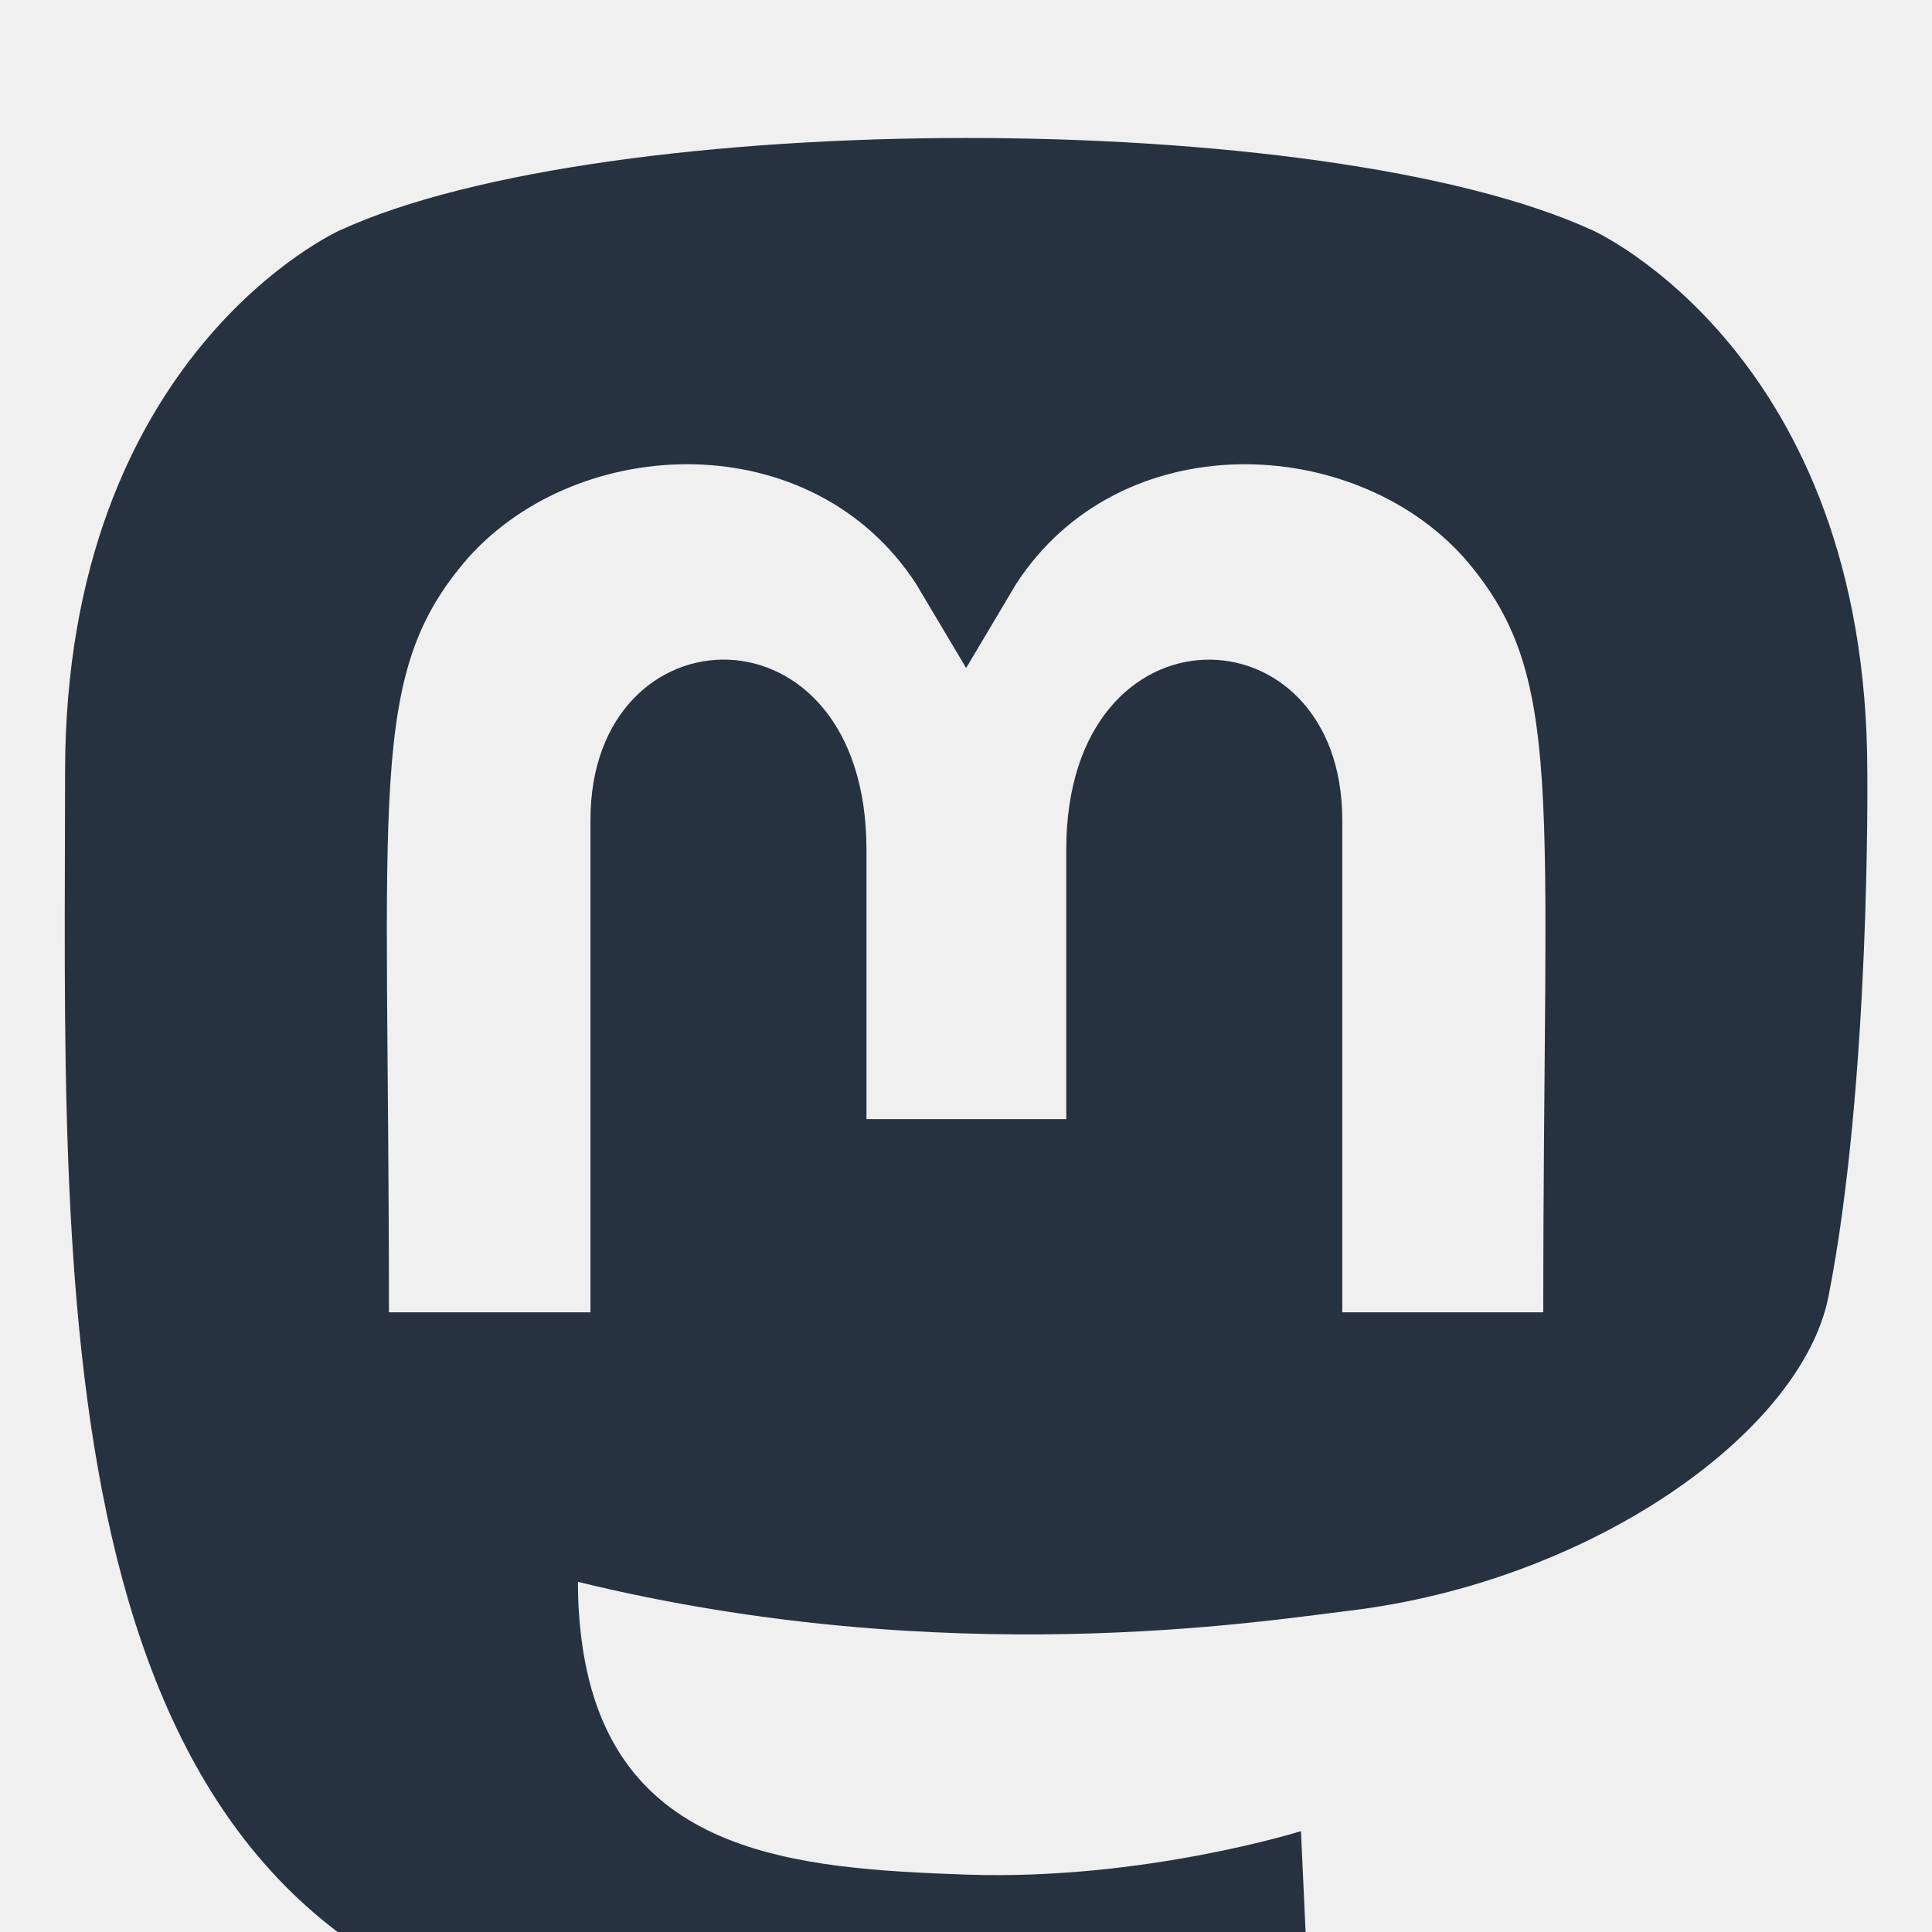
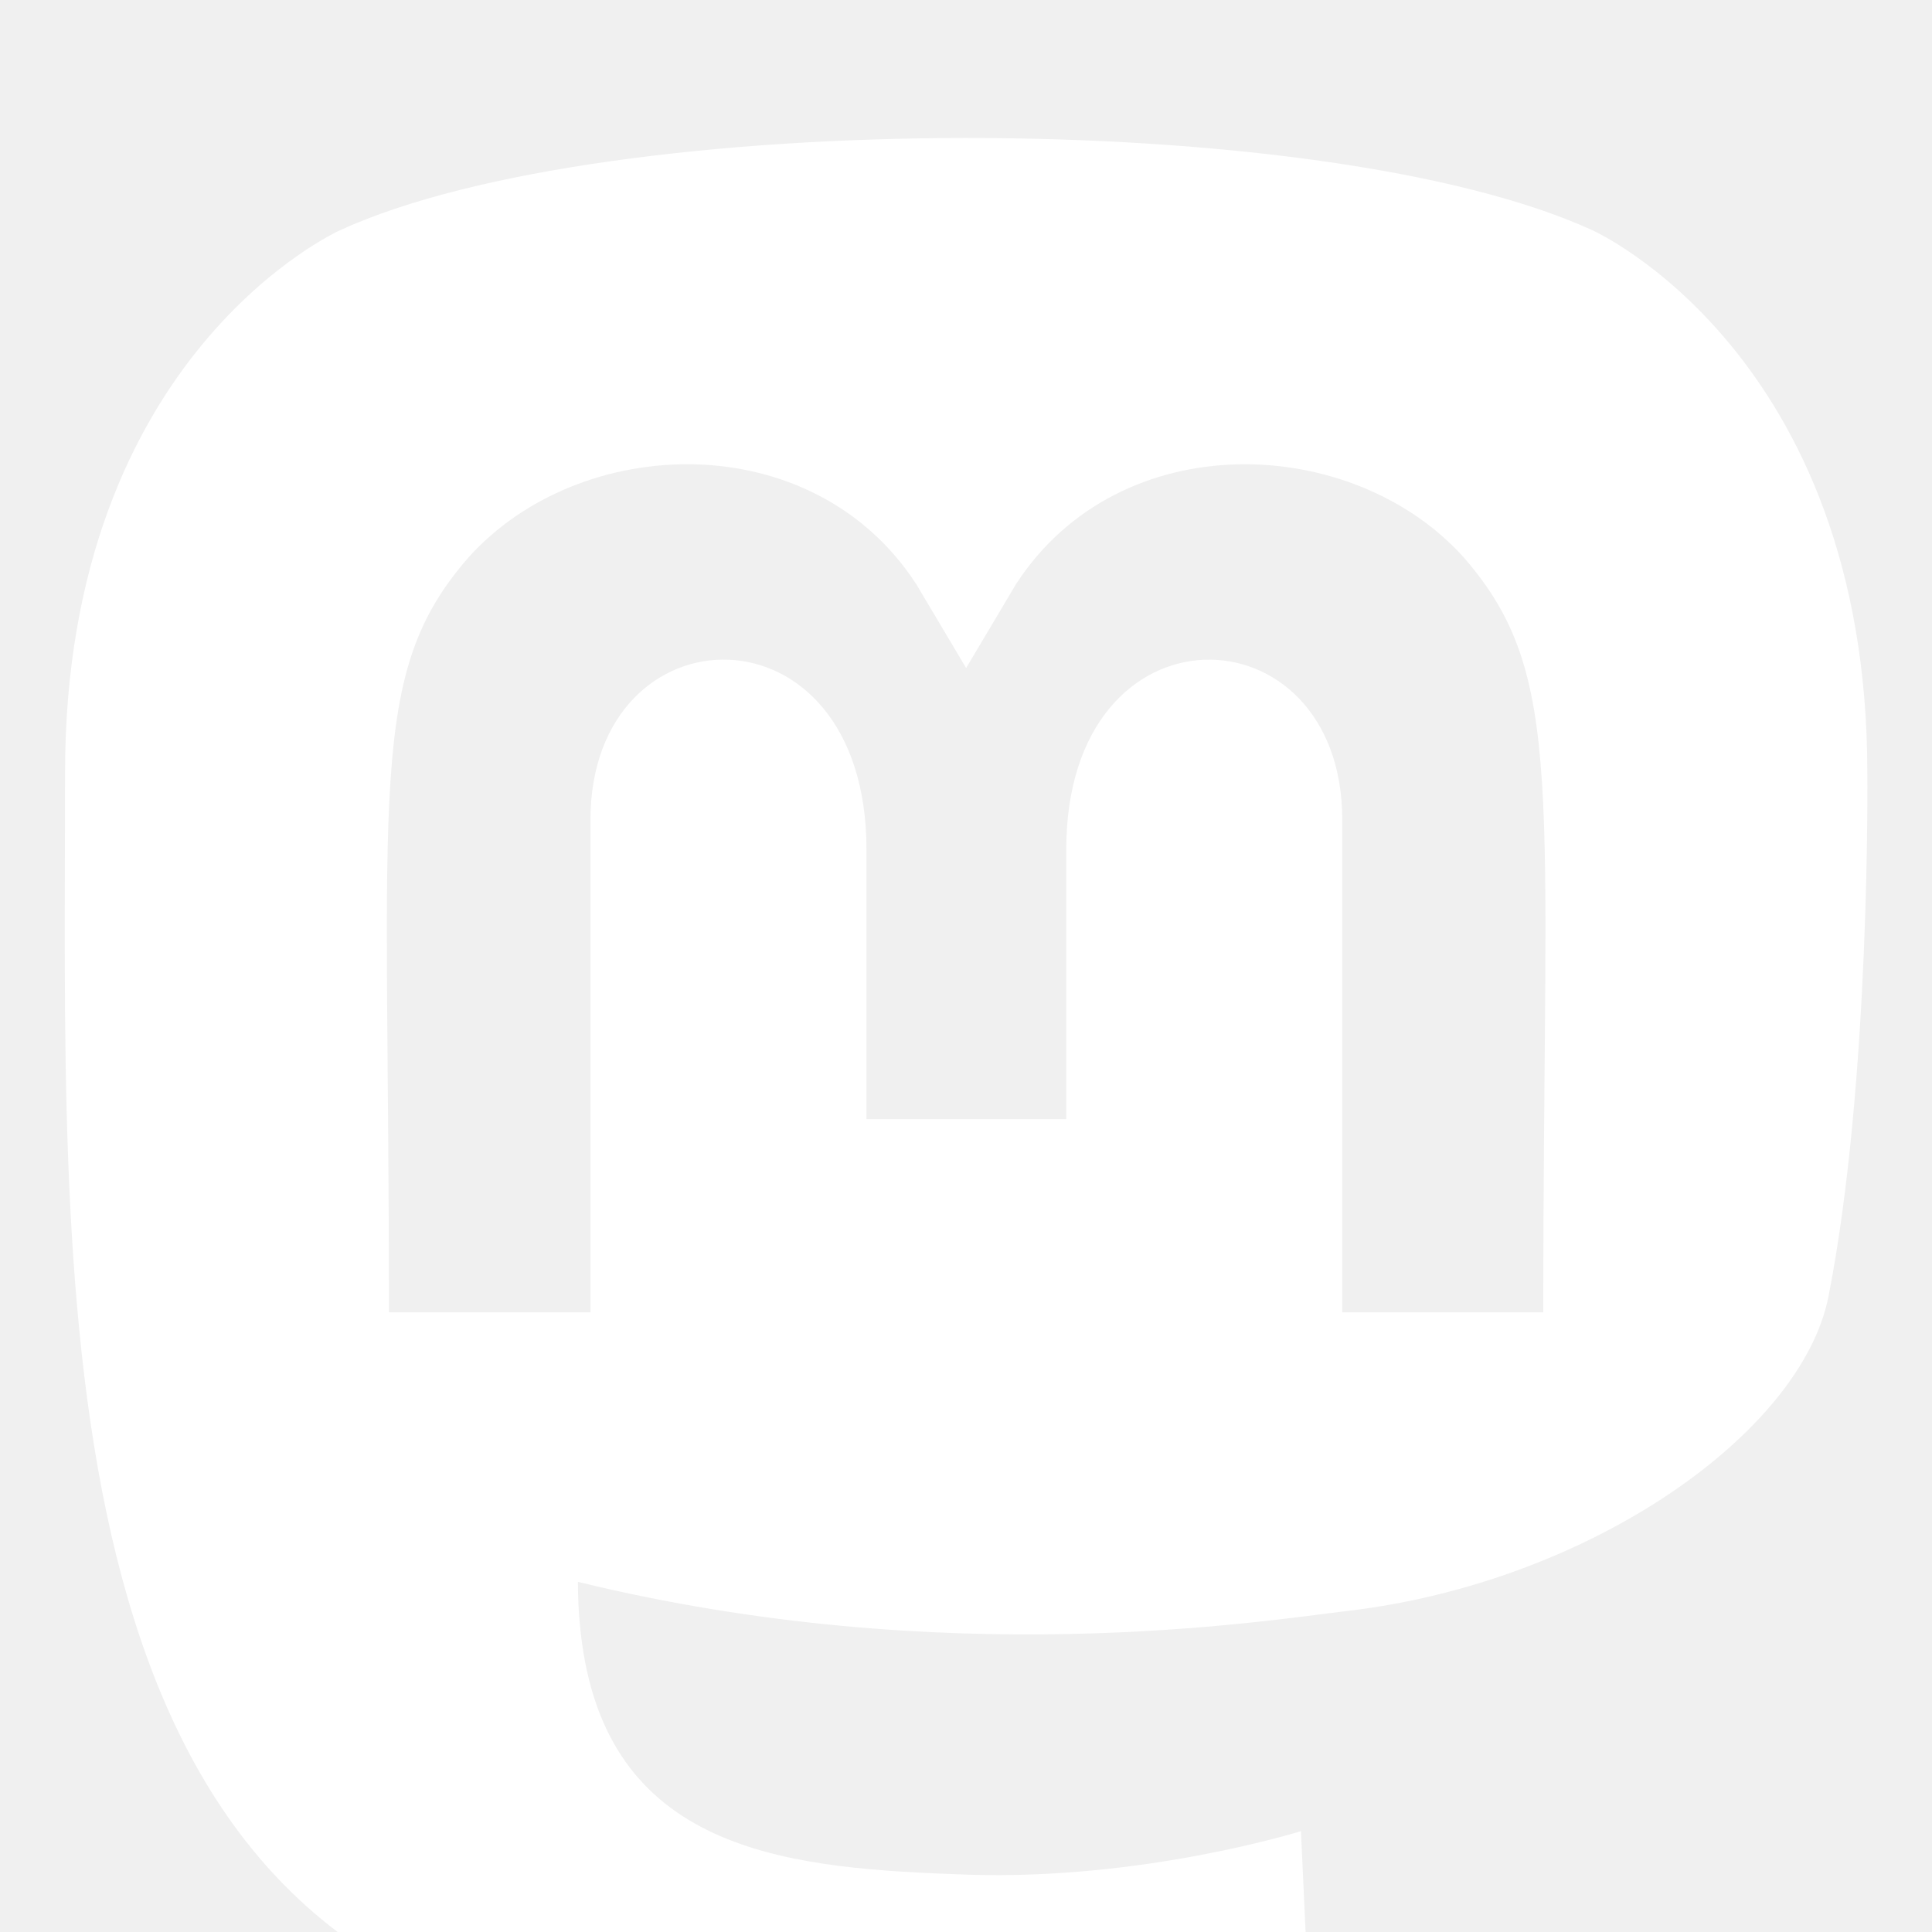
<svg xmlns="http://www.w3.org/2000/svg" width="18" height="18" viewBox="0 0 448 448" fill="none">
  <style>
    path {
-       fill: #273240;
+         fill: #ffffff;
    }
    @media (prefers-color-scheme: dark) {
-       path { fill: #ffffff; }
+         path { fill: #ffffff; }
    }
-    </style>
+ </style>
  <path d="M433 179.11c0-97.2-63.71-125.7-63.71-125.7-62.52-28.7-228.56-28.4-290.48 0 0 0-63.72 28.5-63.72 125.7 0 115.7-6.6 259.4 105.63 289.1 40.51 10.7 75.32 13 103.33 11.4 50.81-2.8 79.32-18.1 79.32-18.1l-1.7-36.9s-36.31 11.4-77.12 10.1c-40.41-1.4-83-4.4-89.63-54a102.54 102.54 0 0 1-.9-13.9c85.63 20.9 158.65 9.1 178.75 6.7 56.12-6.7 105-41.3 111.23-72.9 9.8-49.8 9-121.5 9-121.5zm-75.12 125.2h-46.63v-114.2c0-49.7-64-51.6-64 6.9v62.5h-46.33V197c0-58.5-64-56.6-64-6.9v114.2H90.19c0-122.1-5.2-147.9 18.41-175 25.9-28.9 79.82-30.8 103.83 6.1l11.6 19.5 11.6-19.5c24.11-37.1 78.12-34.8 103.83-6.1 23.71 27.3 18.4 53 18.4 175z" />
</svg>
